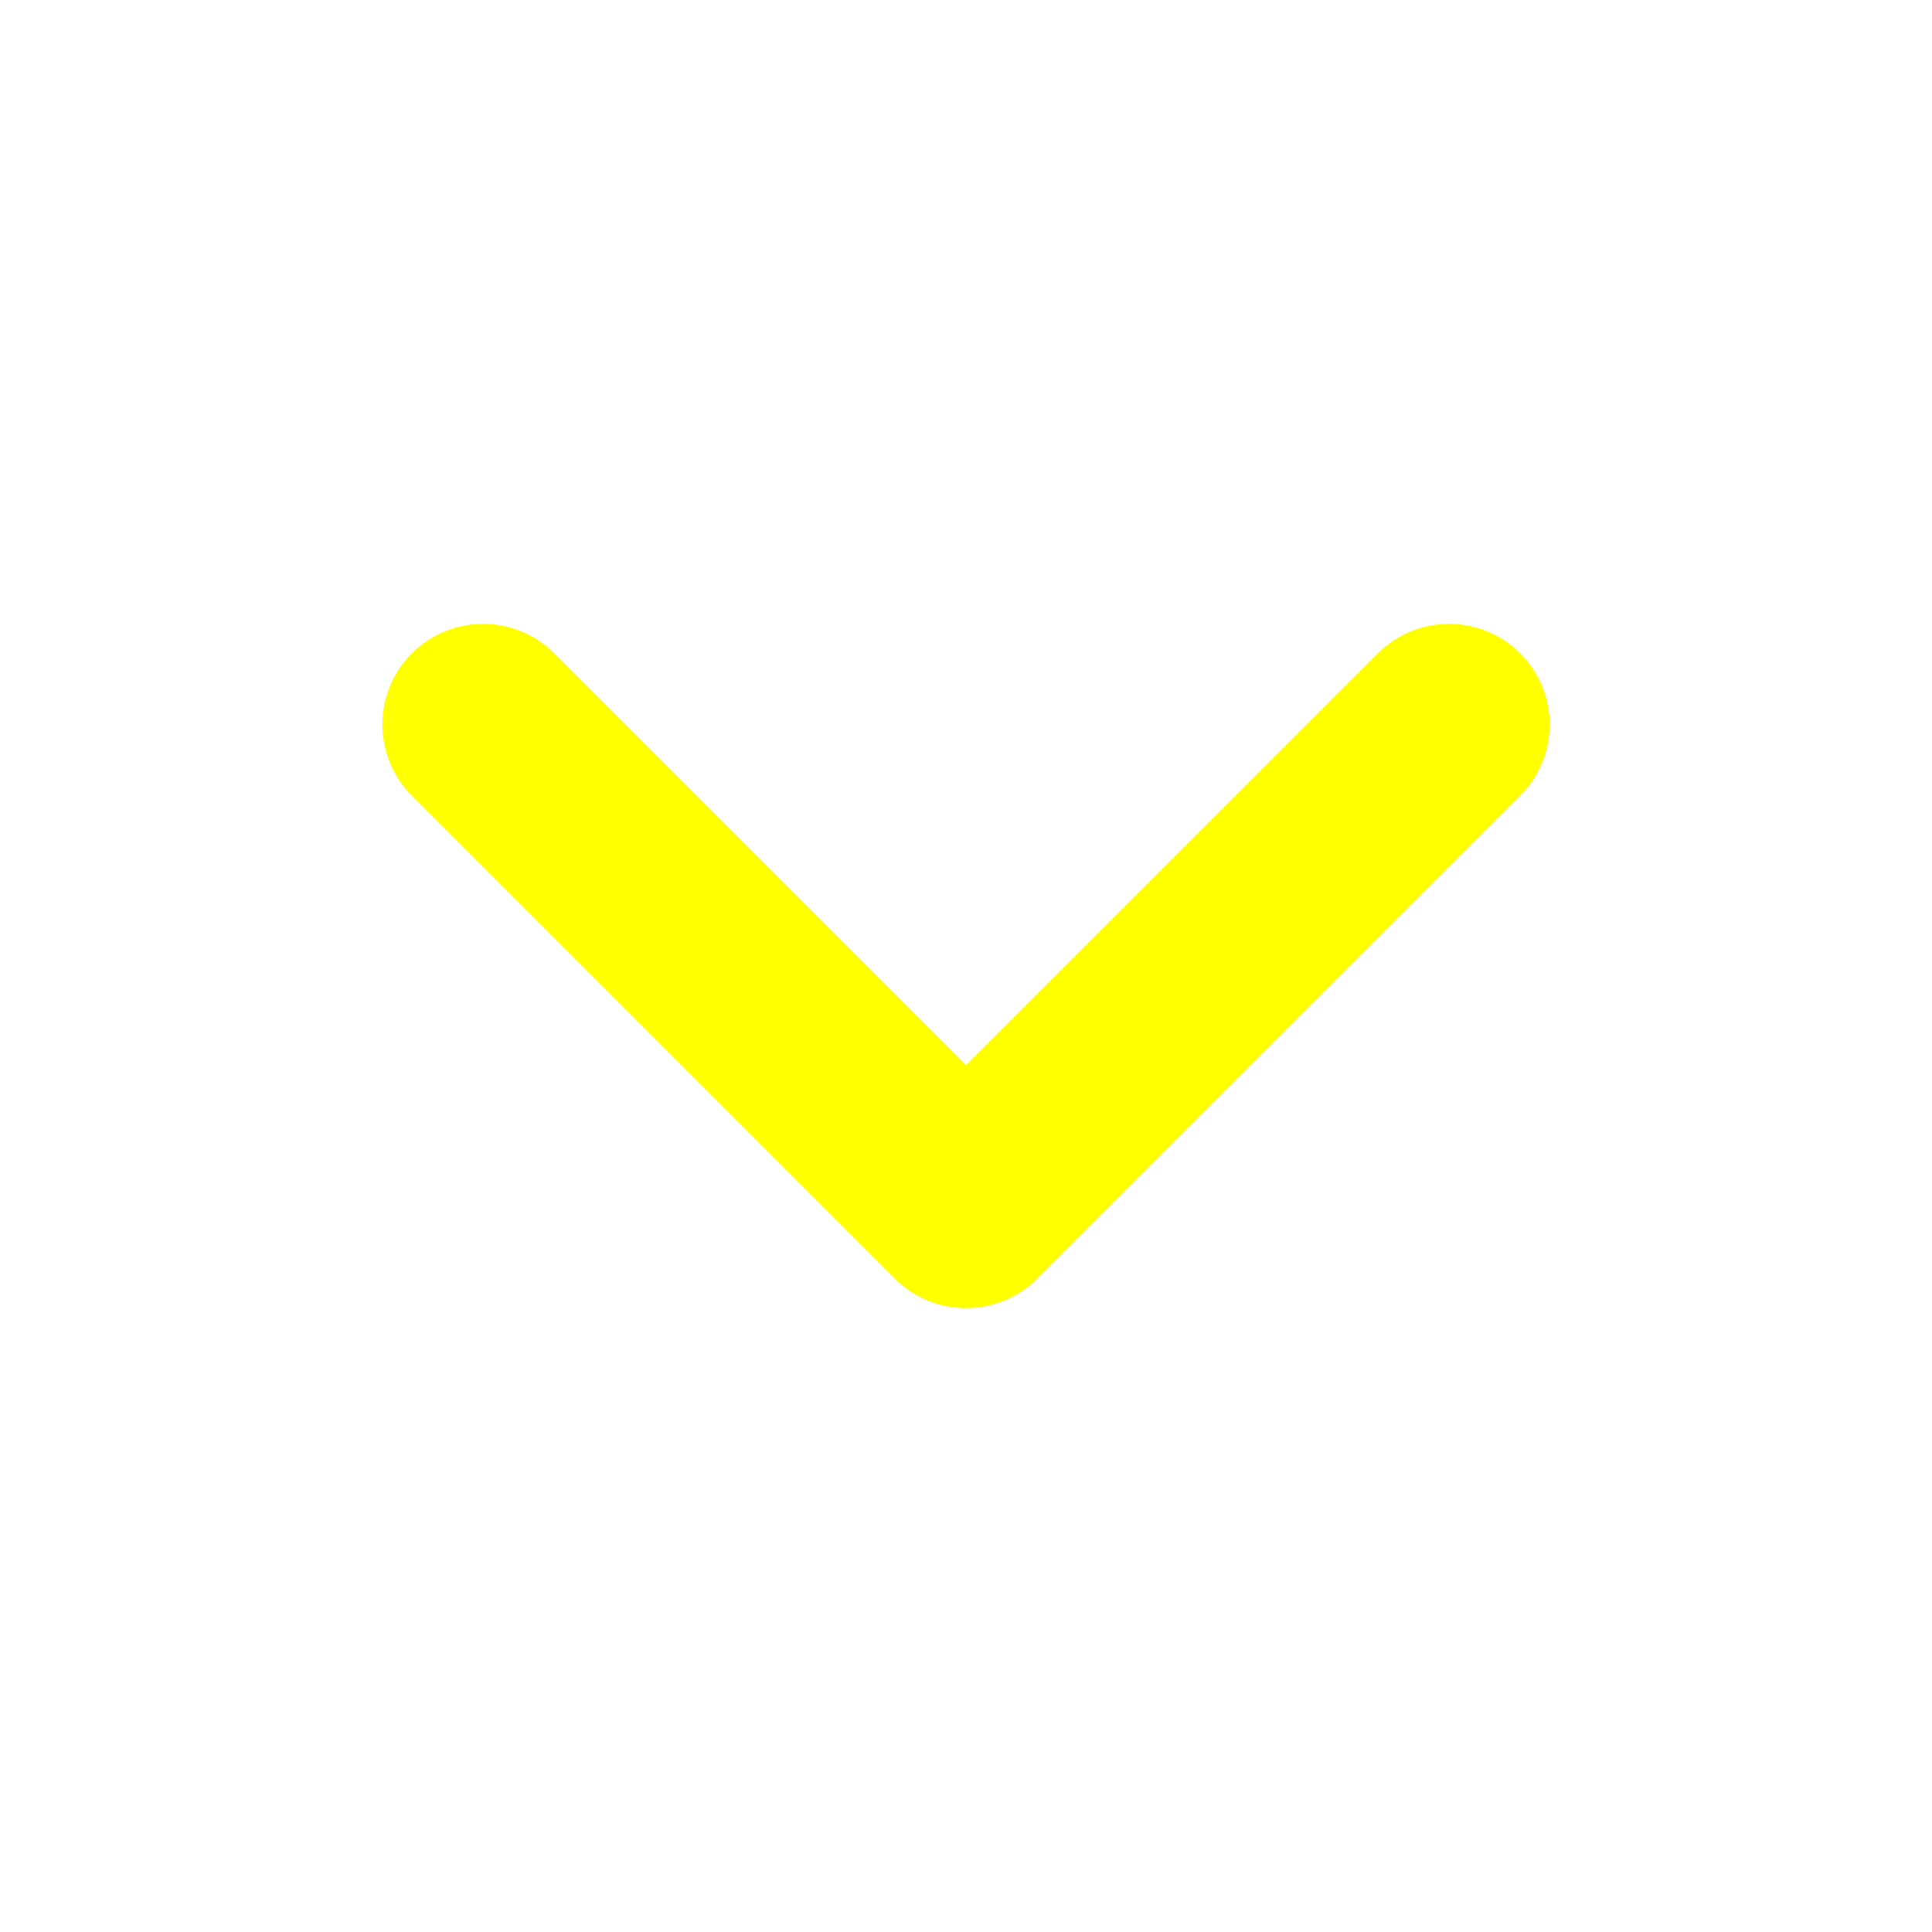
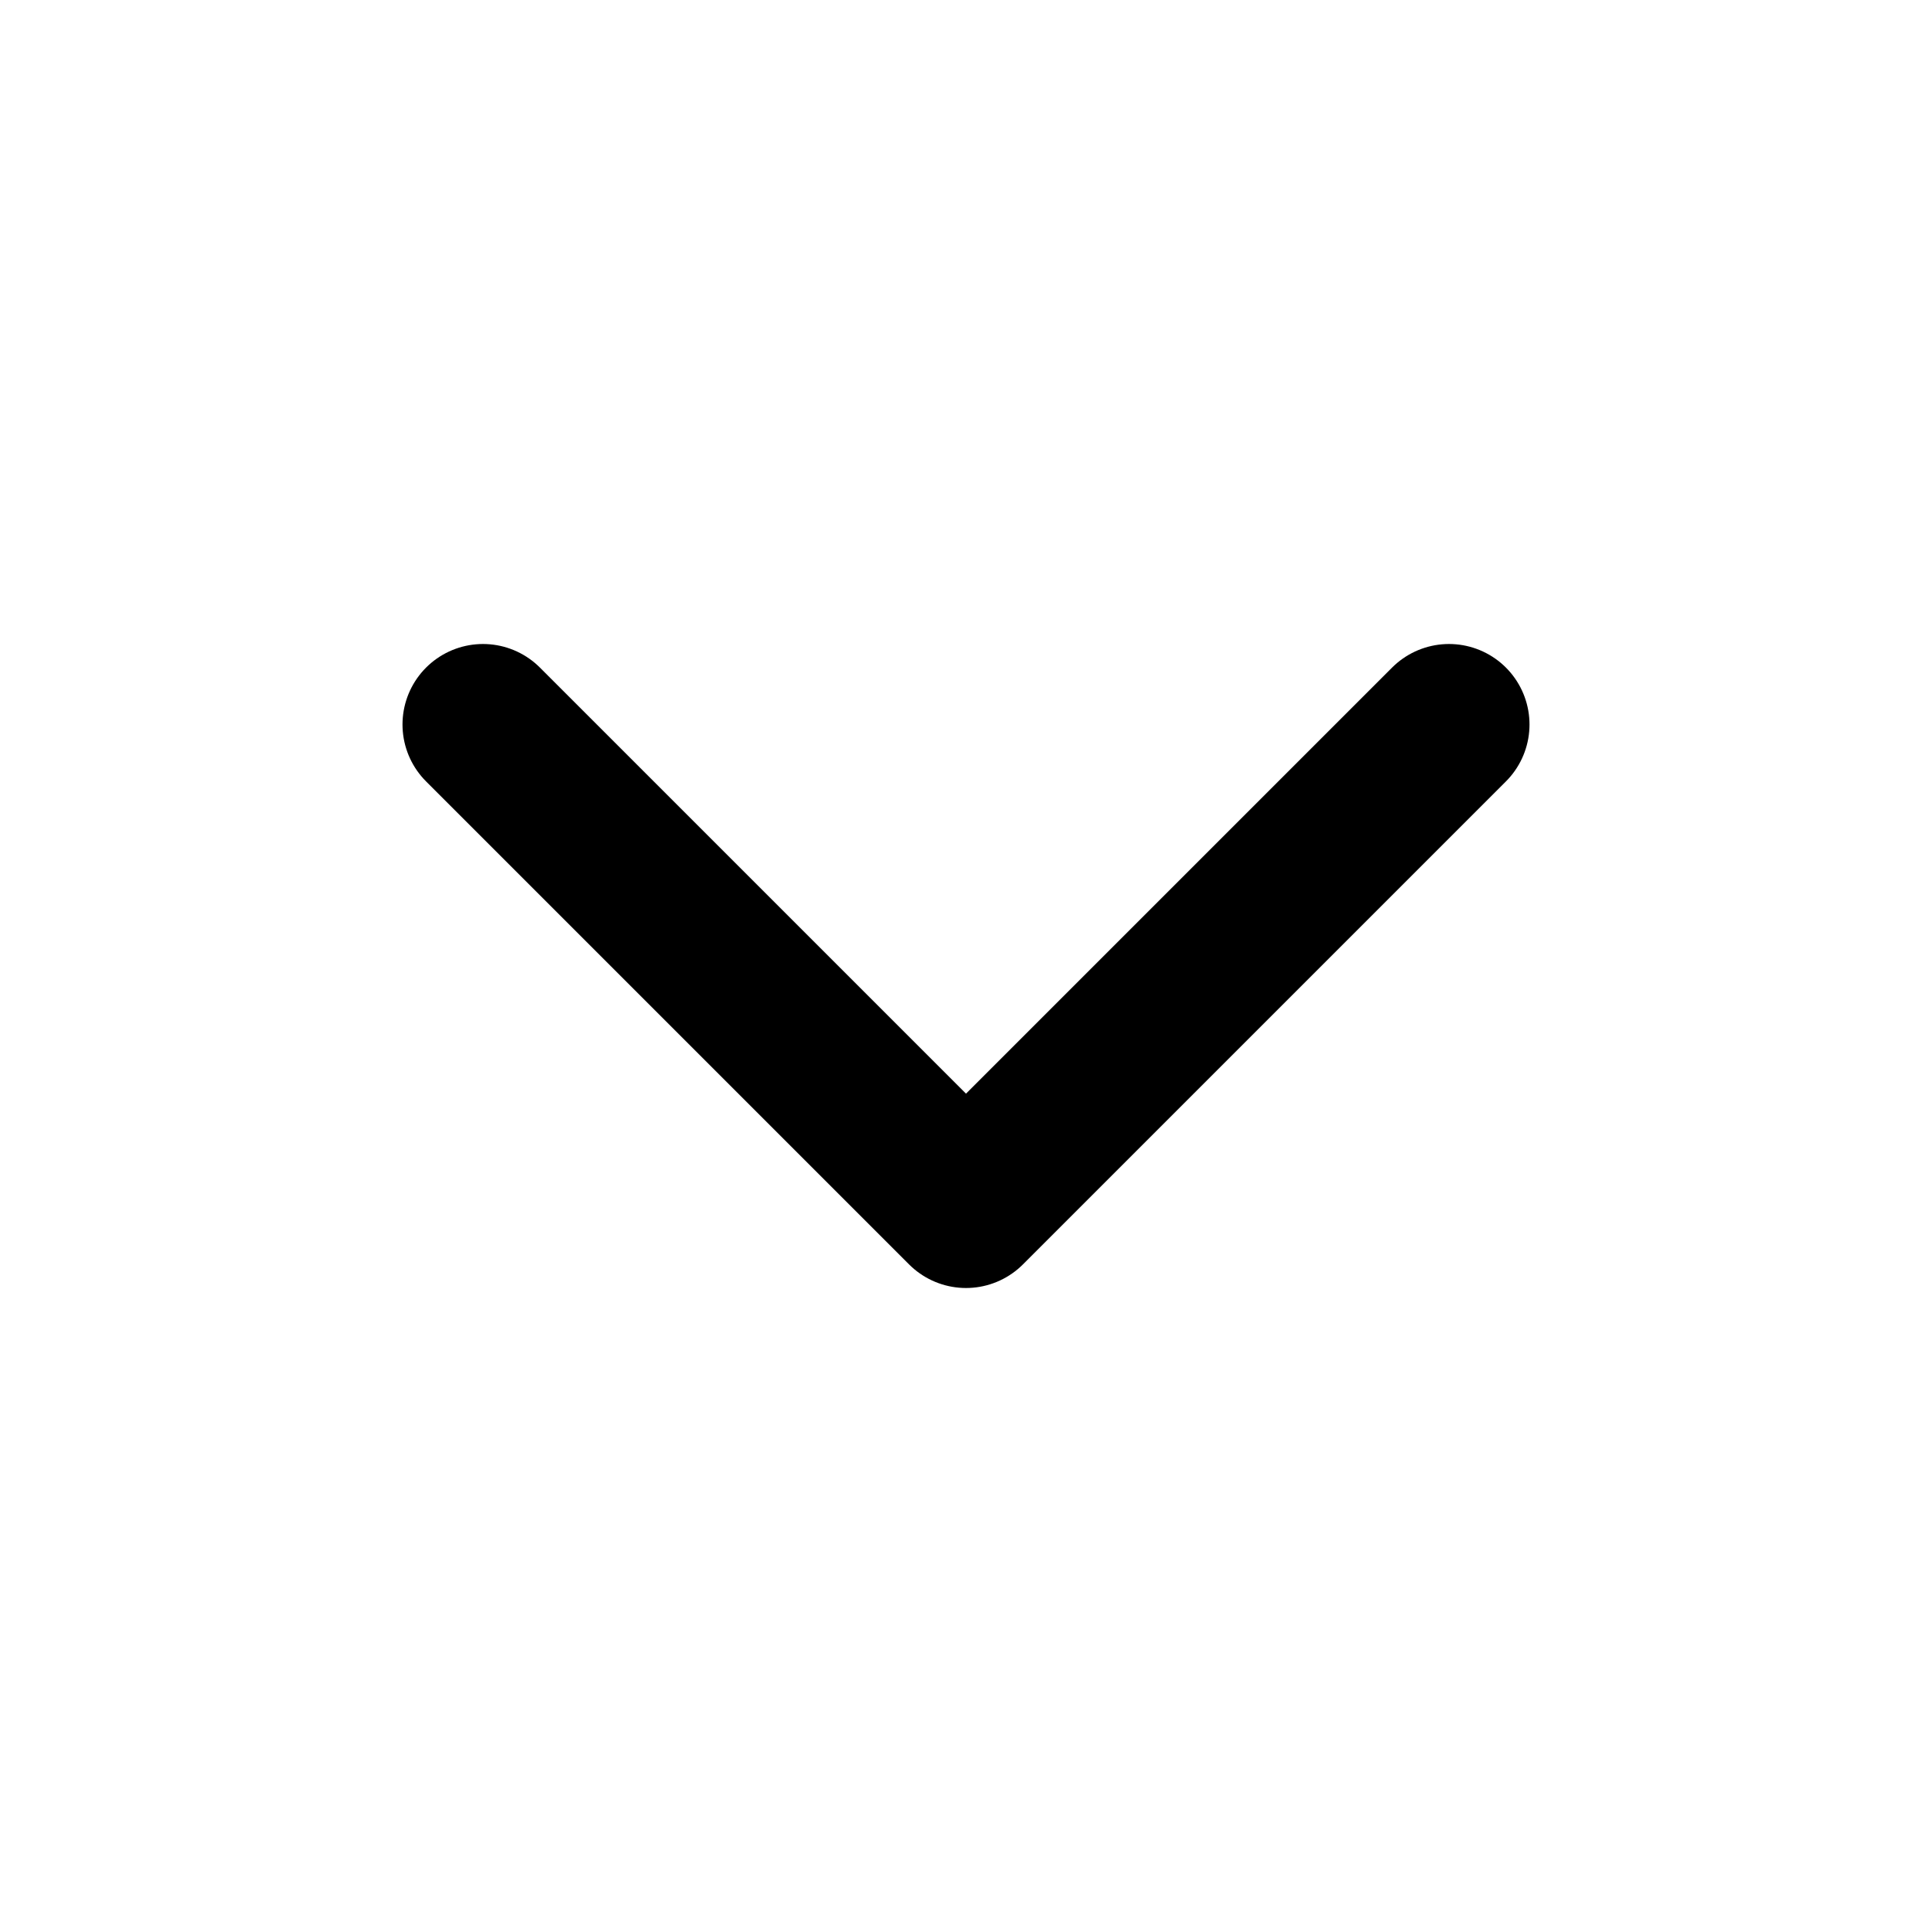
- <svg xmlns="http://www.w3.org/2000/svg" width="80" height="80" viewBox="0 0 24 24" fill="none" stroke="yellow" stroke-width="2.5" stroke-linecap="round" stroke-linejoin="round" class="feather feather-chevron-down">
+ <svg xmlns="http://www.w3.org/2000/svg" width="32" height="32" viewBox="0 0 24 24" fill="none" stroke="#000" stroke-width="2" stroke-linecap="round" stroke-linejoin="round" class="feather feather-chevron-down">
  <polyline points="6 9 12 15 18 9" />
</svg>
